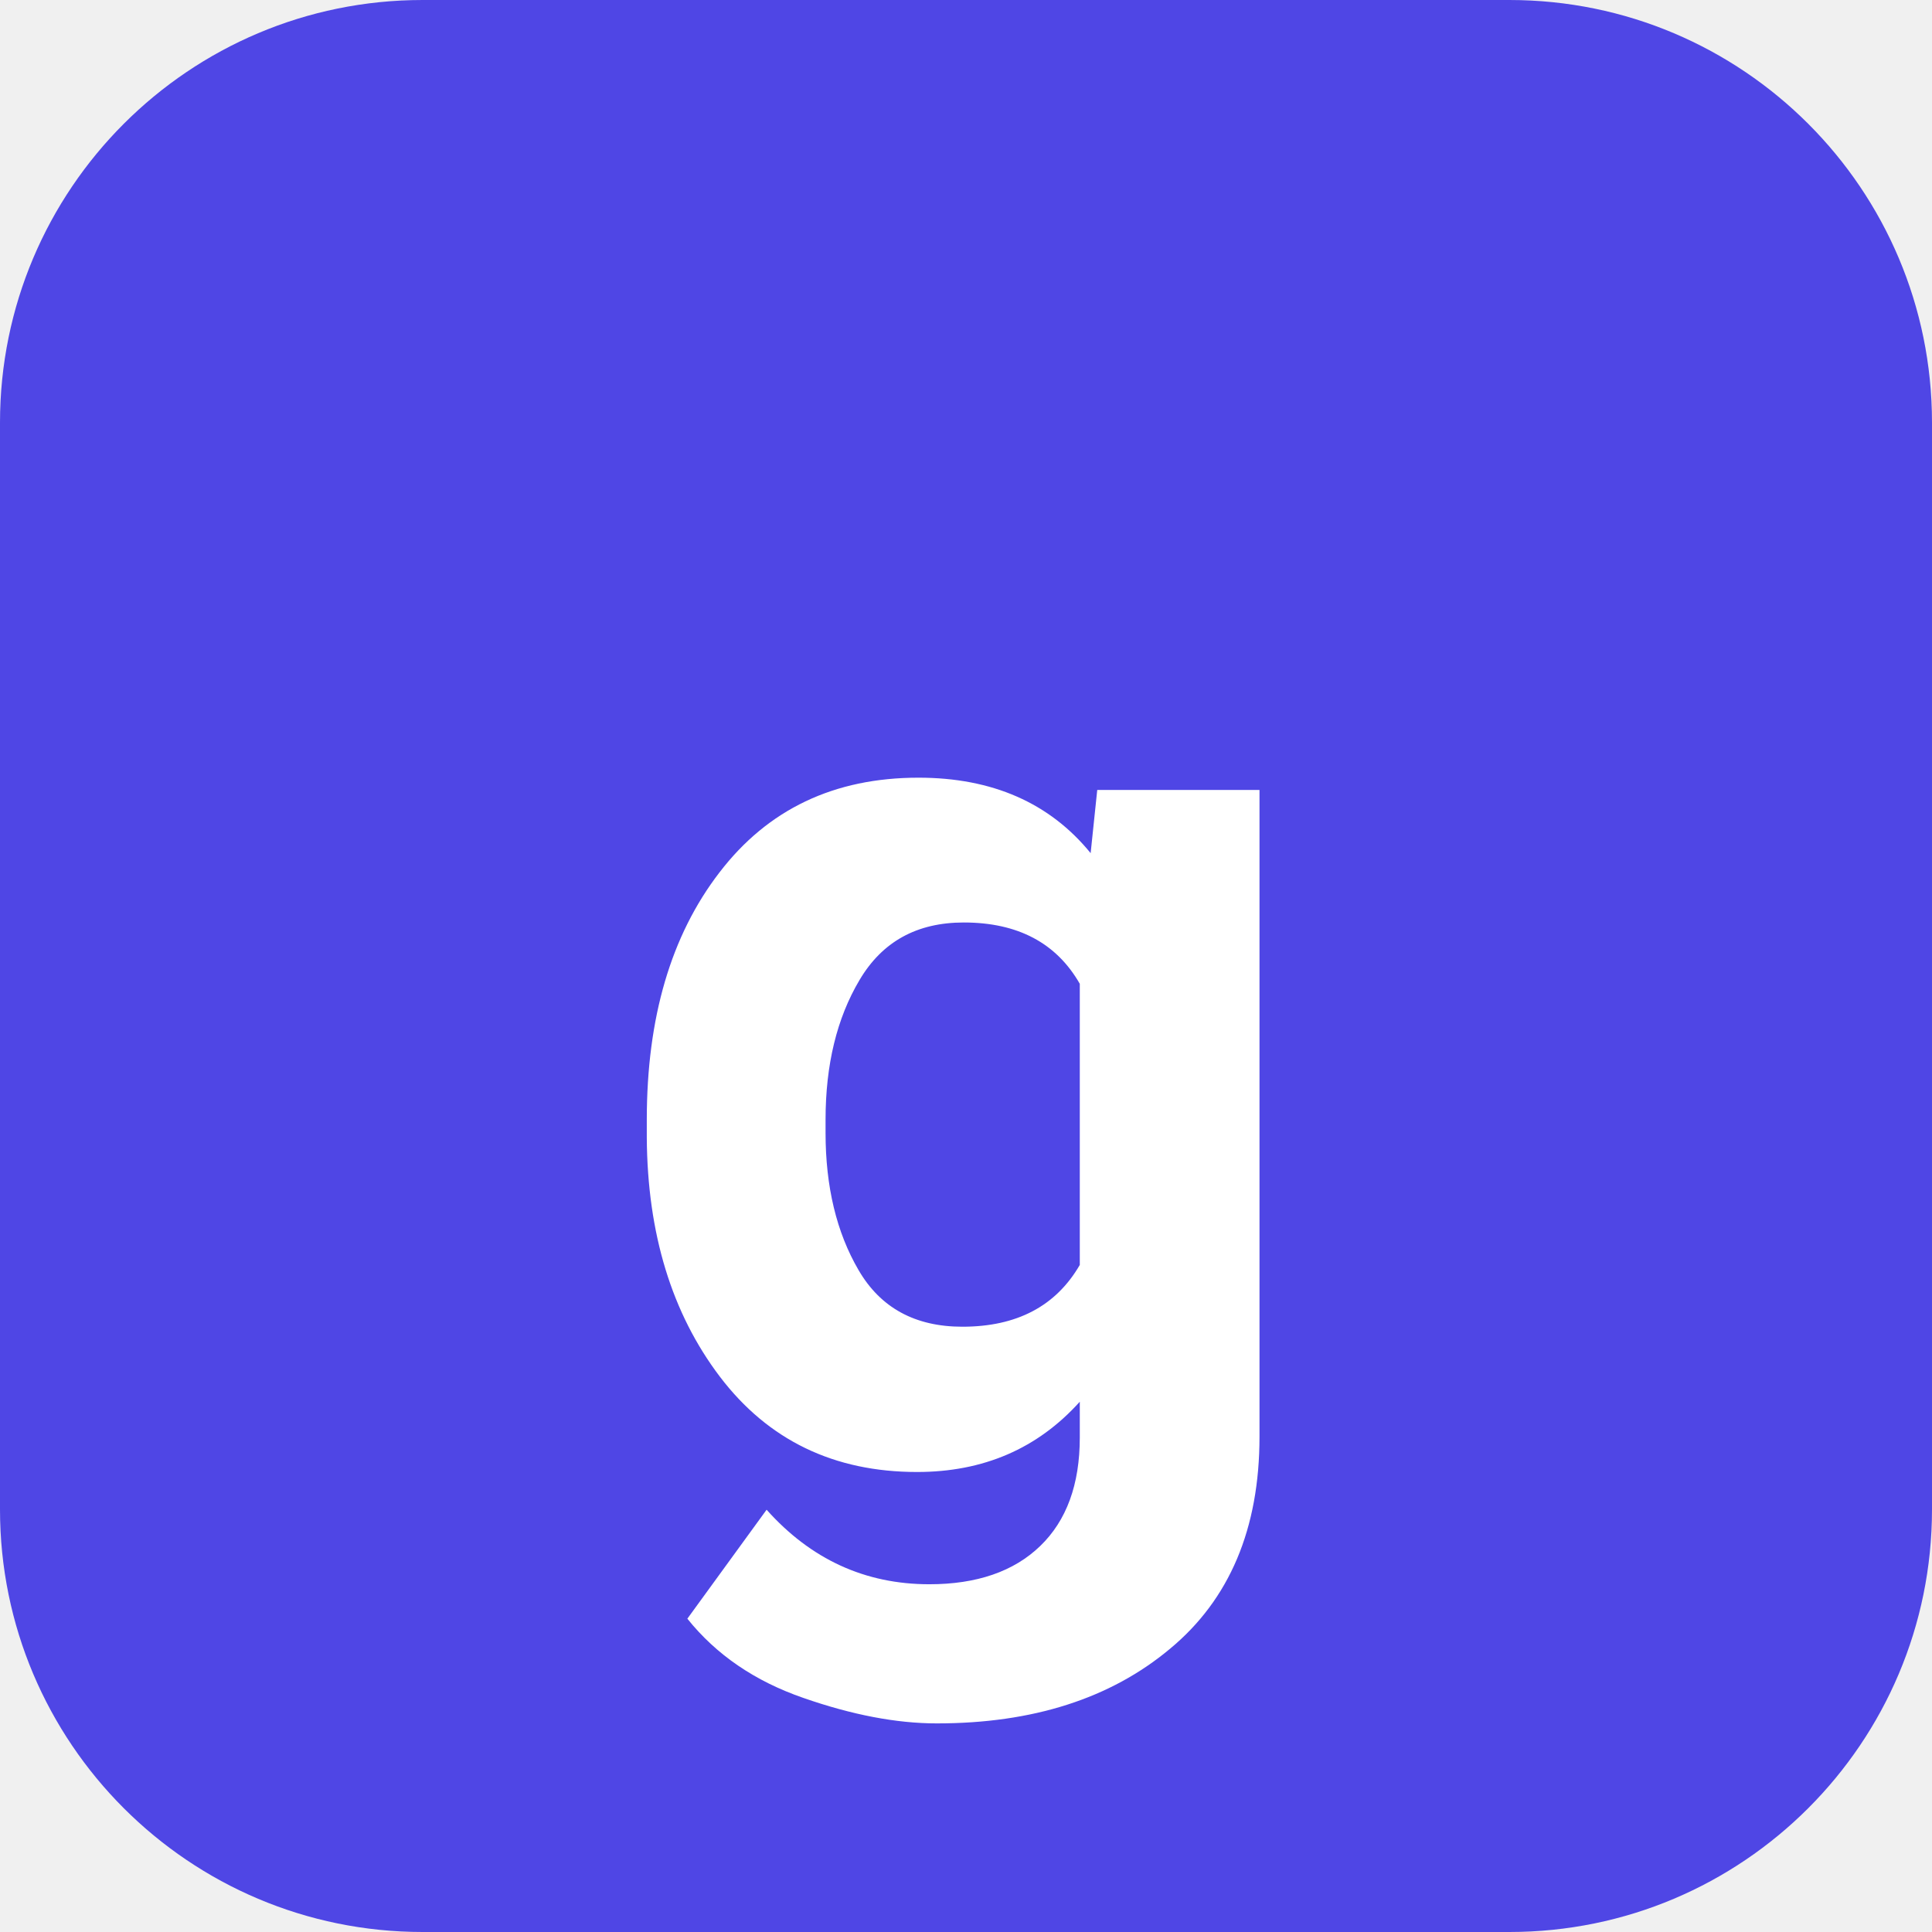
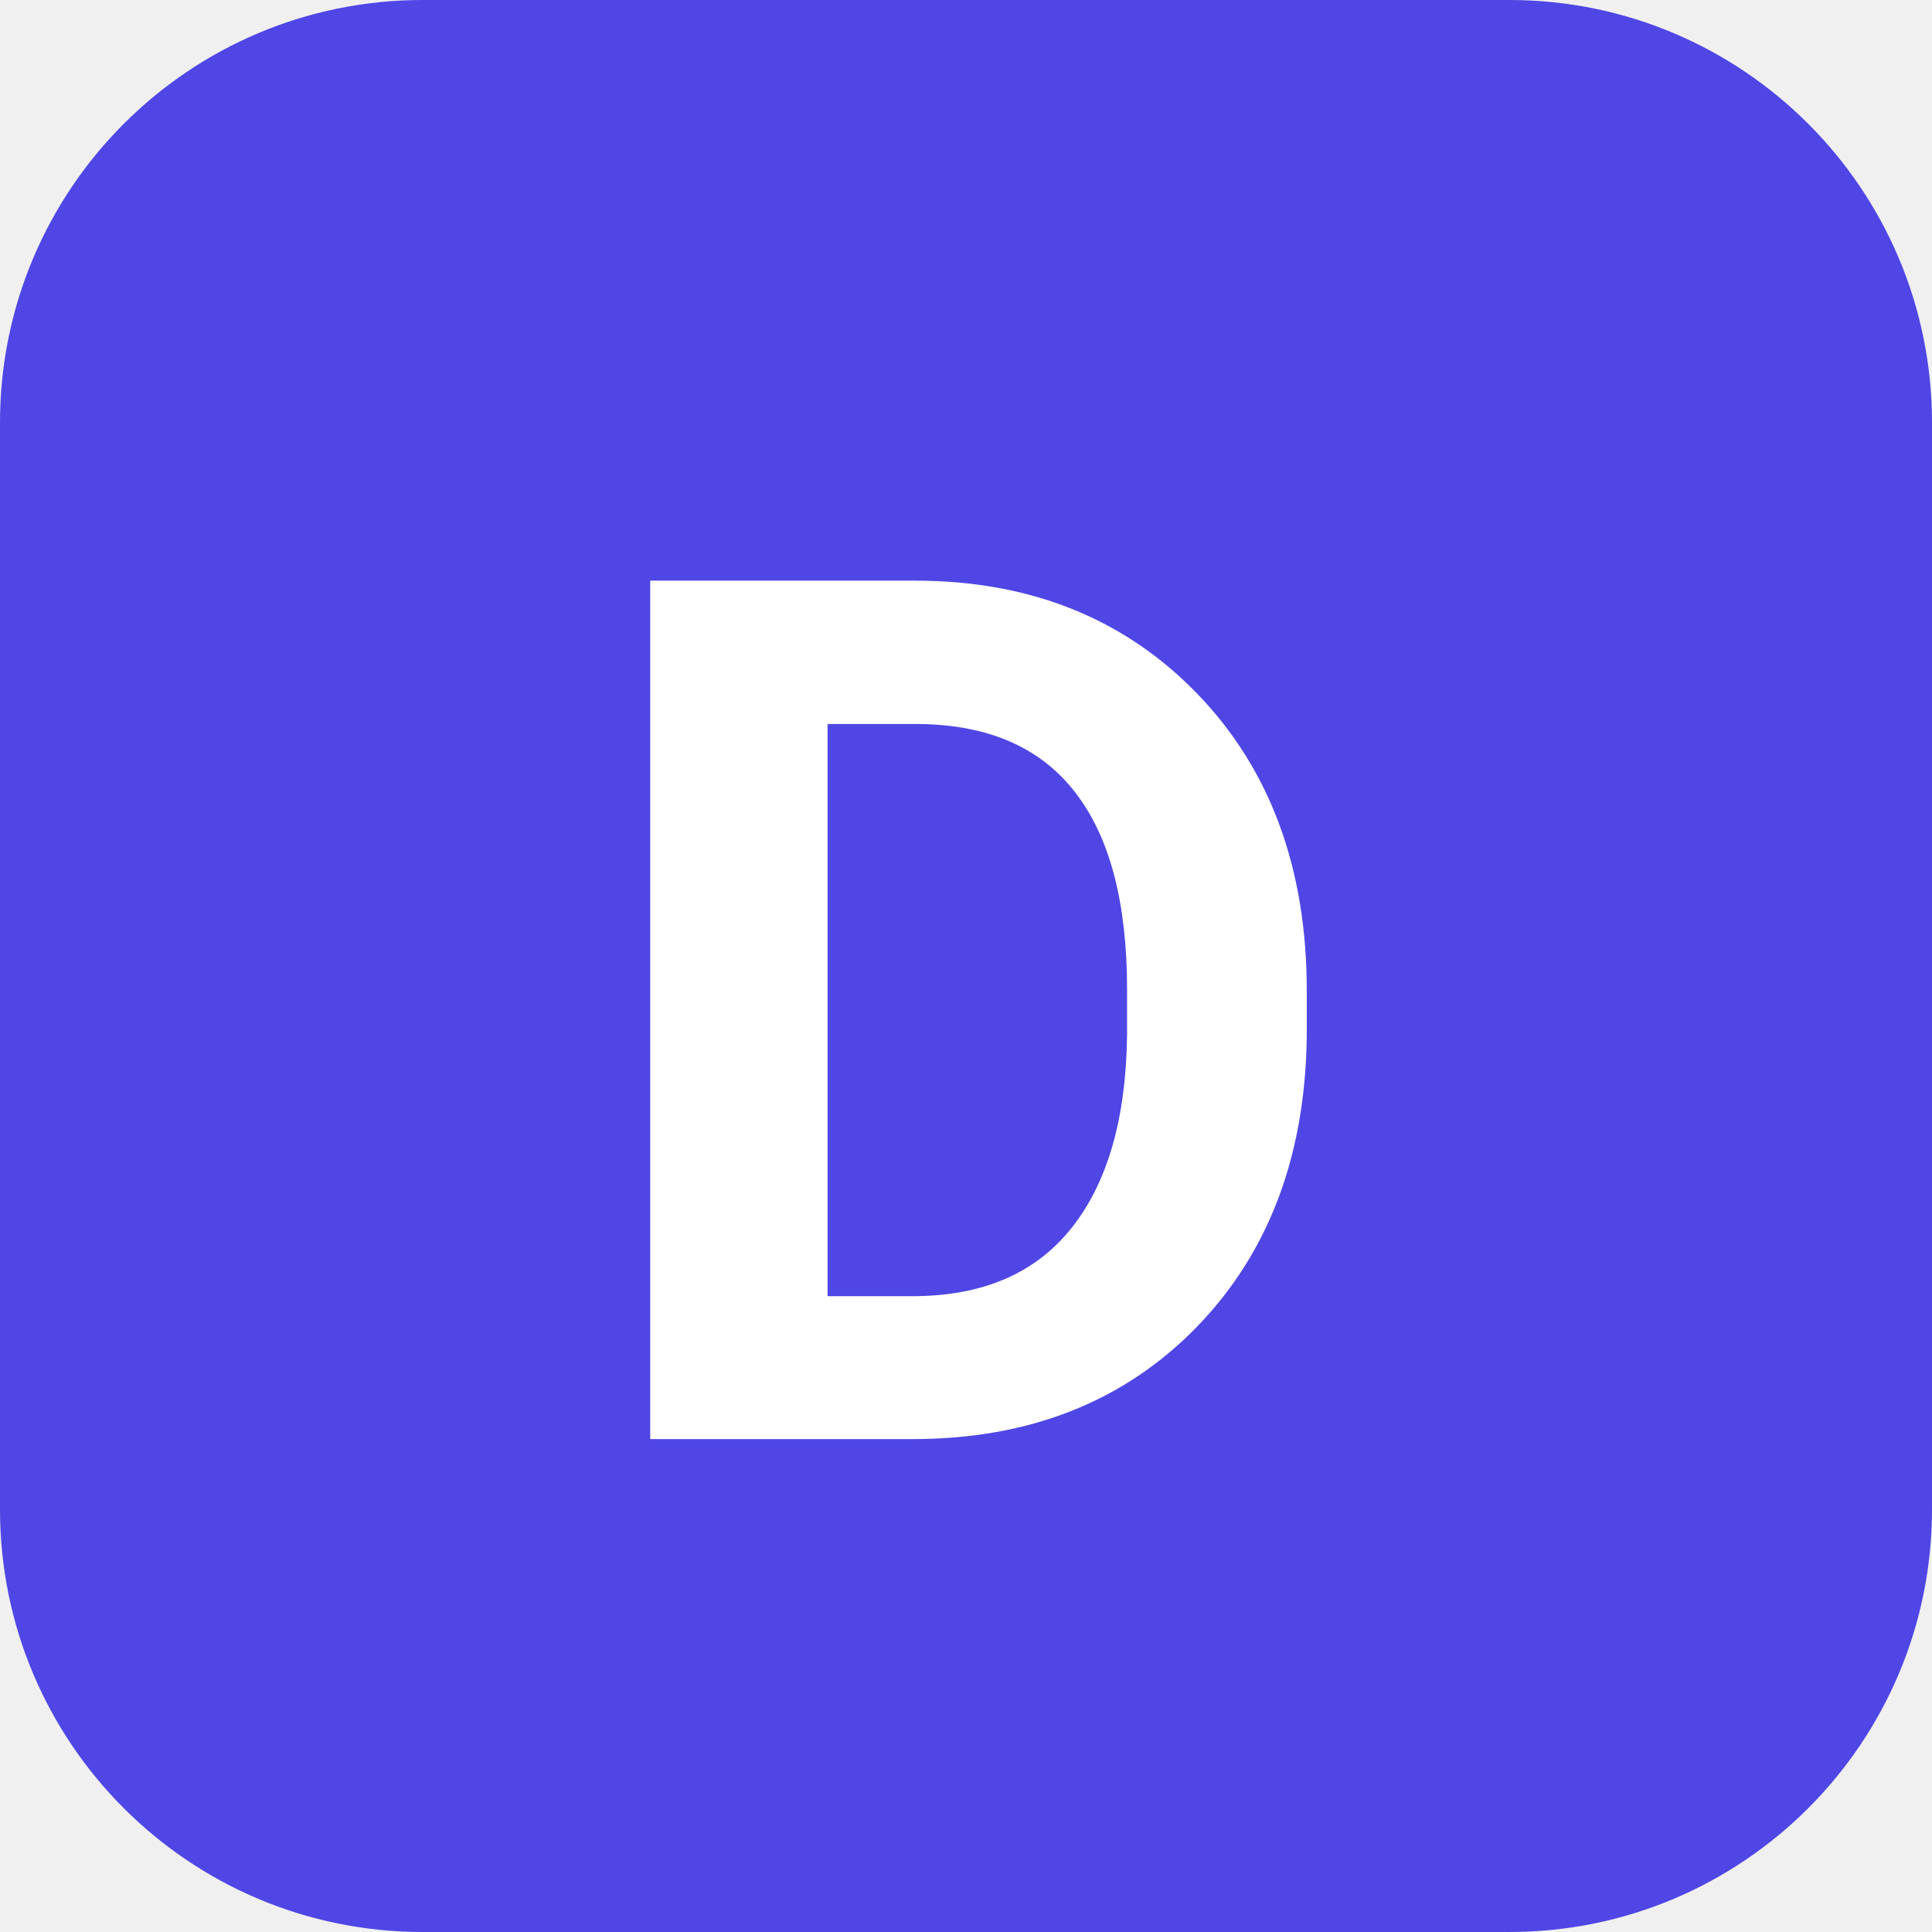
- <svg xmlns="http://www.w3.org/2000/svg" viewBox="0 0 64 64" role="img" aria-label="go-CRM">
+ <svg xmlns="http://www.w3.org/2000/svg" viewBox="0 0 64 64" role="img" aria-label="Dealbridge">
  <style>
    .plate { fill: #4f46e5; }
    @media (prefers-color-scheme: dark) {
      .plate { fill: #6366f1; }
    }
  </style>
  <rect class="plate" width="64" height="64" rx="14" />
-   <text x="32" y="34" fill="#ffffff" font-family="ui-sans-serif, system-ui, -apple-system, 'Segoe UI', Roboto, sans-serif" font-size="42" font-weight="700" text-anchor="middle" dominant-baseline="central">g</text>
+   <text x="32" y="34" fill="#ffffff" font-family="ui-sans-serif, system-ui, -apple-system, 'Segoe UI', Roboto, sans-serif" font-size="40" font-weight="700" text-anchor="middle" dominant-baseline="central">D</text>
</svg>
